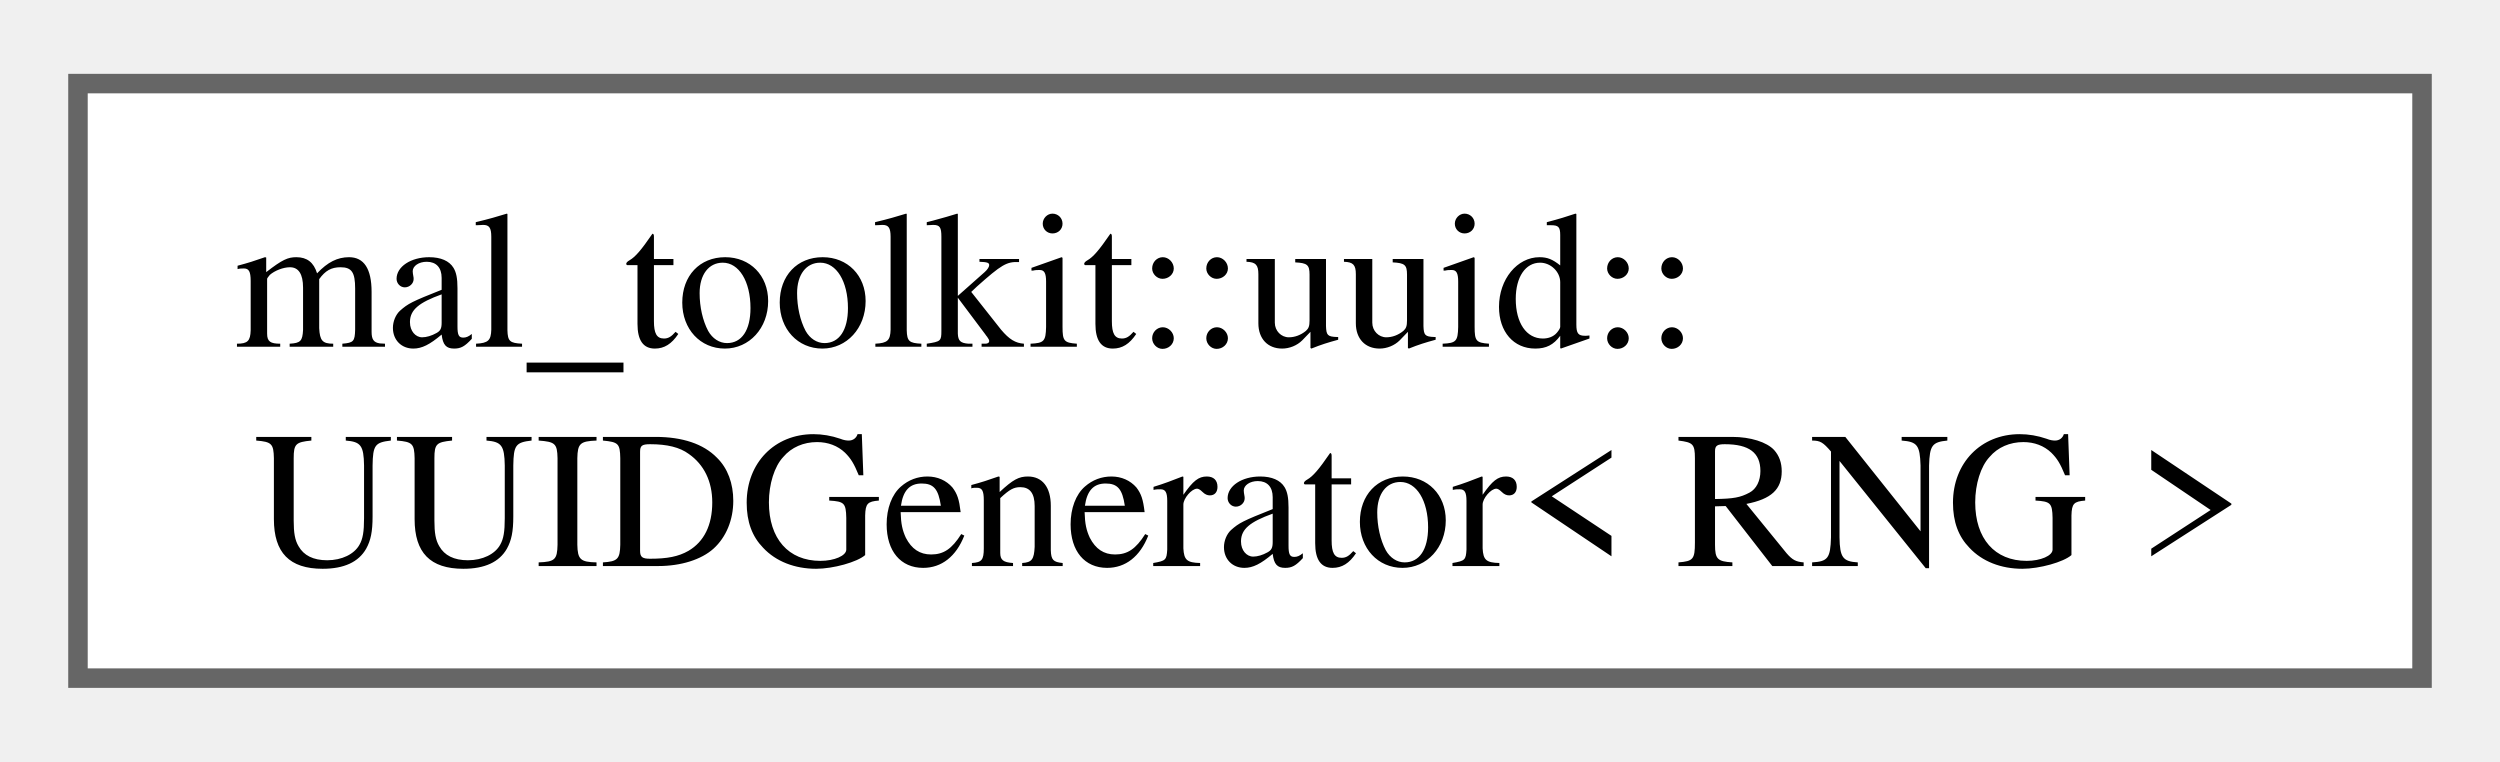
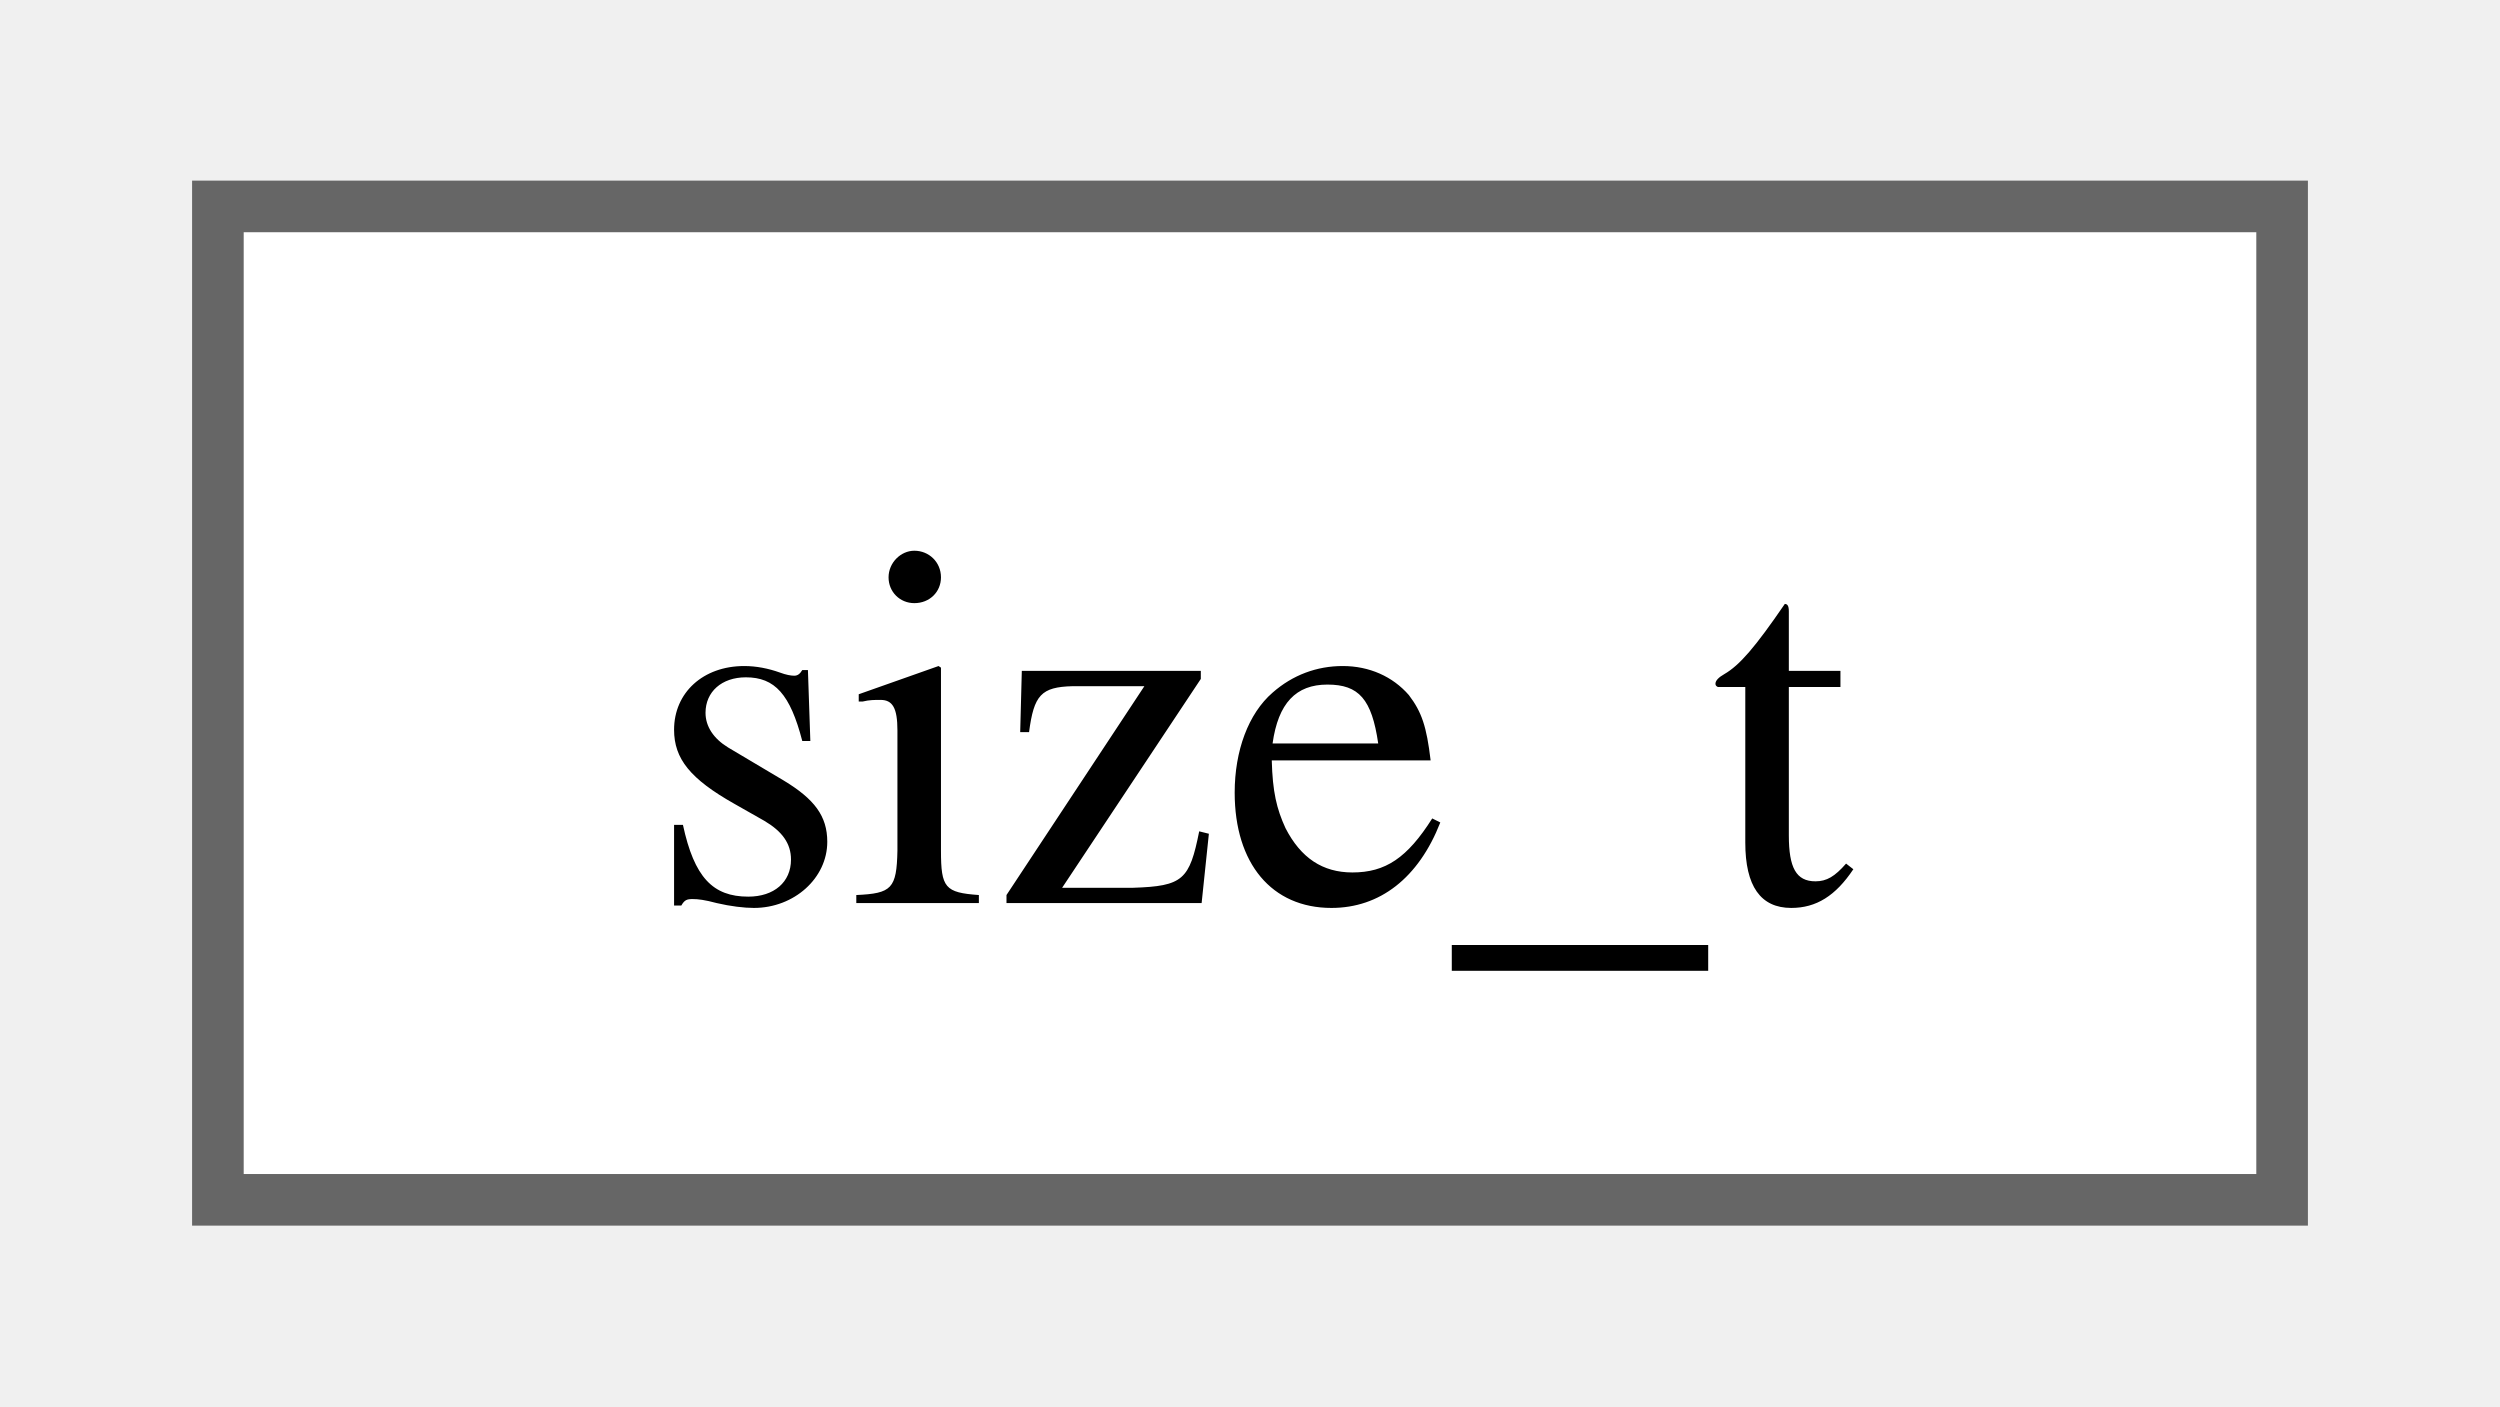
- <svg xmlns="http://www.w3.org/2000/svg" xmlns:xlink="http://www.w3.org/1999/xlink" width="128pt" height="39pt" viewBox="0.00 0.00 128.25 38.50">
-   <g id="graph0" class="graph" transform="scale(1 1) rotate(0) translate(4 34.5)">
+ <svg xmlns="http://www.w3.org/2000/svg" xmlns:xlink="http://www.w3.org/1999/xlink" width="48pt" height="27pt" viewBox="0.00 0.00 48.00 27.25">
+   <g id="graph0" class="graph" transform="scale(1 1) rotate(0) translate(4 23.25)">
    <g id="Node000000" class="node">
      <g id="a_Node000000">
-         <a xlink:href="da/dbb/classmal__toolkit_1_1uuid_1_1_u_u_i_d_generator.html" target="_top" xlink:title="Generates UUIDv4 from a provided random generator (c++11 &lt;random&gt; module). std::mt19937_64 is highly ...">
-           <polygon fill="white" stroke="#666666" points="120.25,-30.5 0,-30.5 0,0 120.25,0 120.25,-30.5" />
-           <text text-anchor="start" x="8" y="-17" font-family="Times,serif" font-size="10.00">mal_toolkit::uuid::</text>
-           <text text-anchor="middle" x="60.12" y="-5.75" font-family="Times,serif" font-size="10.00">UUIDGenerator&lt; RNG &gt;</text>
+         <a xlink:href="dd/de2/classsize__t.html" target="_top" xlink:title=" ">
+           <polygon fill="white" stroke="#666666" points="40,-19.25 0,-19.25 0,0 40,0 40,-19.25" />
+           <text text-anchor="middle" x="20" y="-5.75" font-family="Times,serif" font-size="10.00">size_t</text>
        </a>
      </g>
    </g>
  </g>
</svg>
